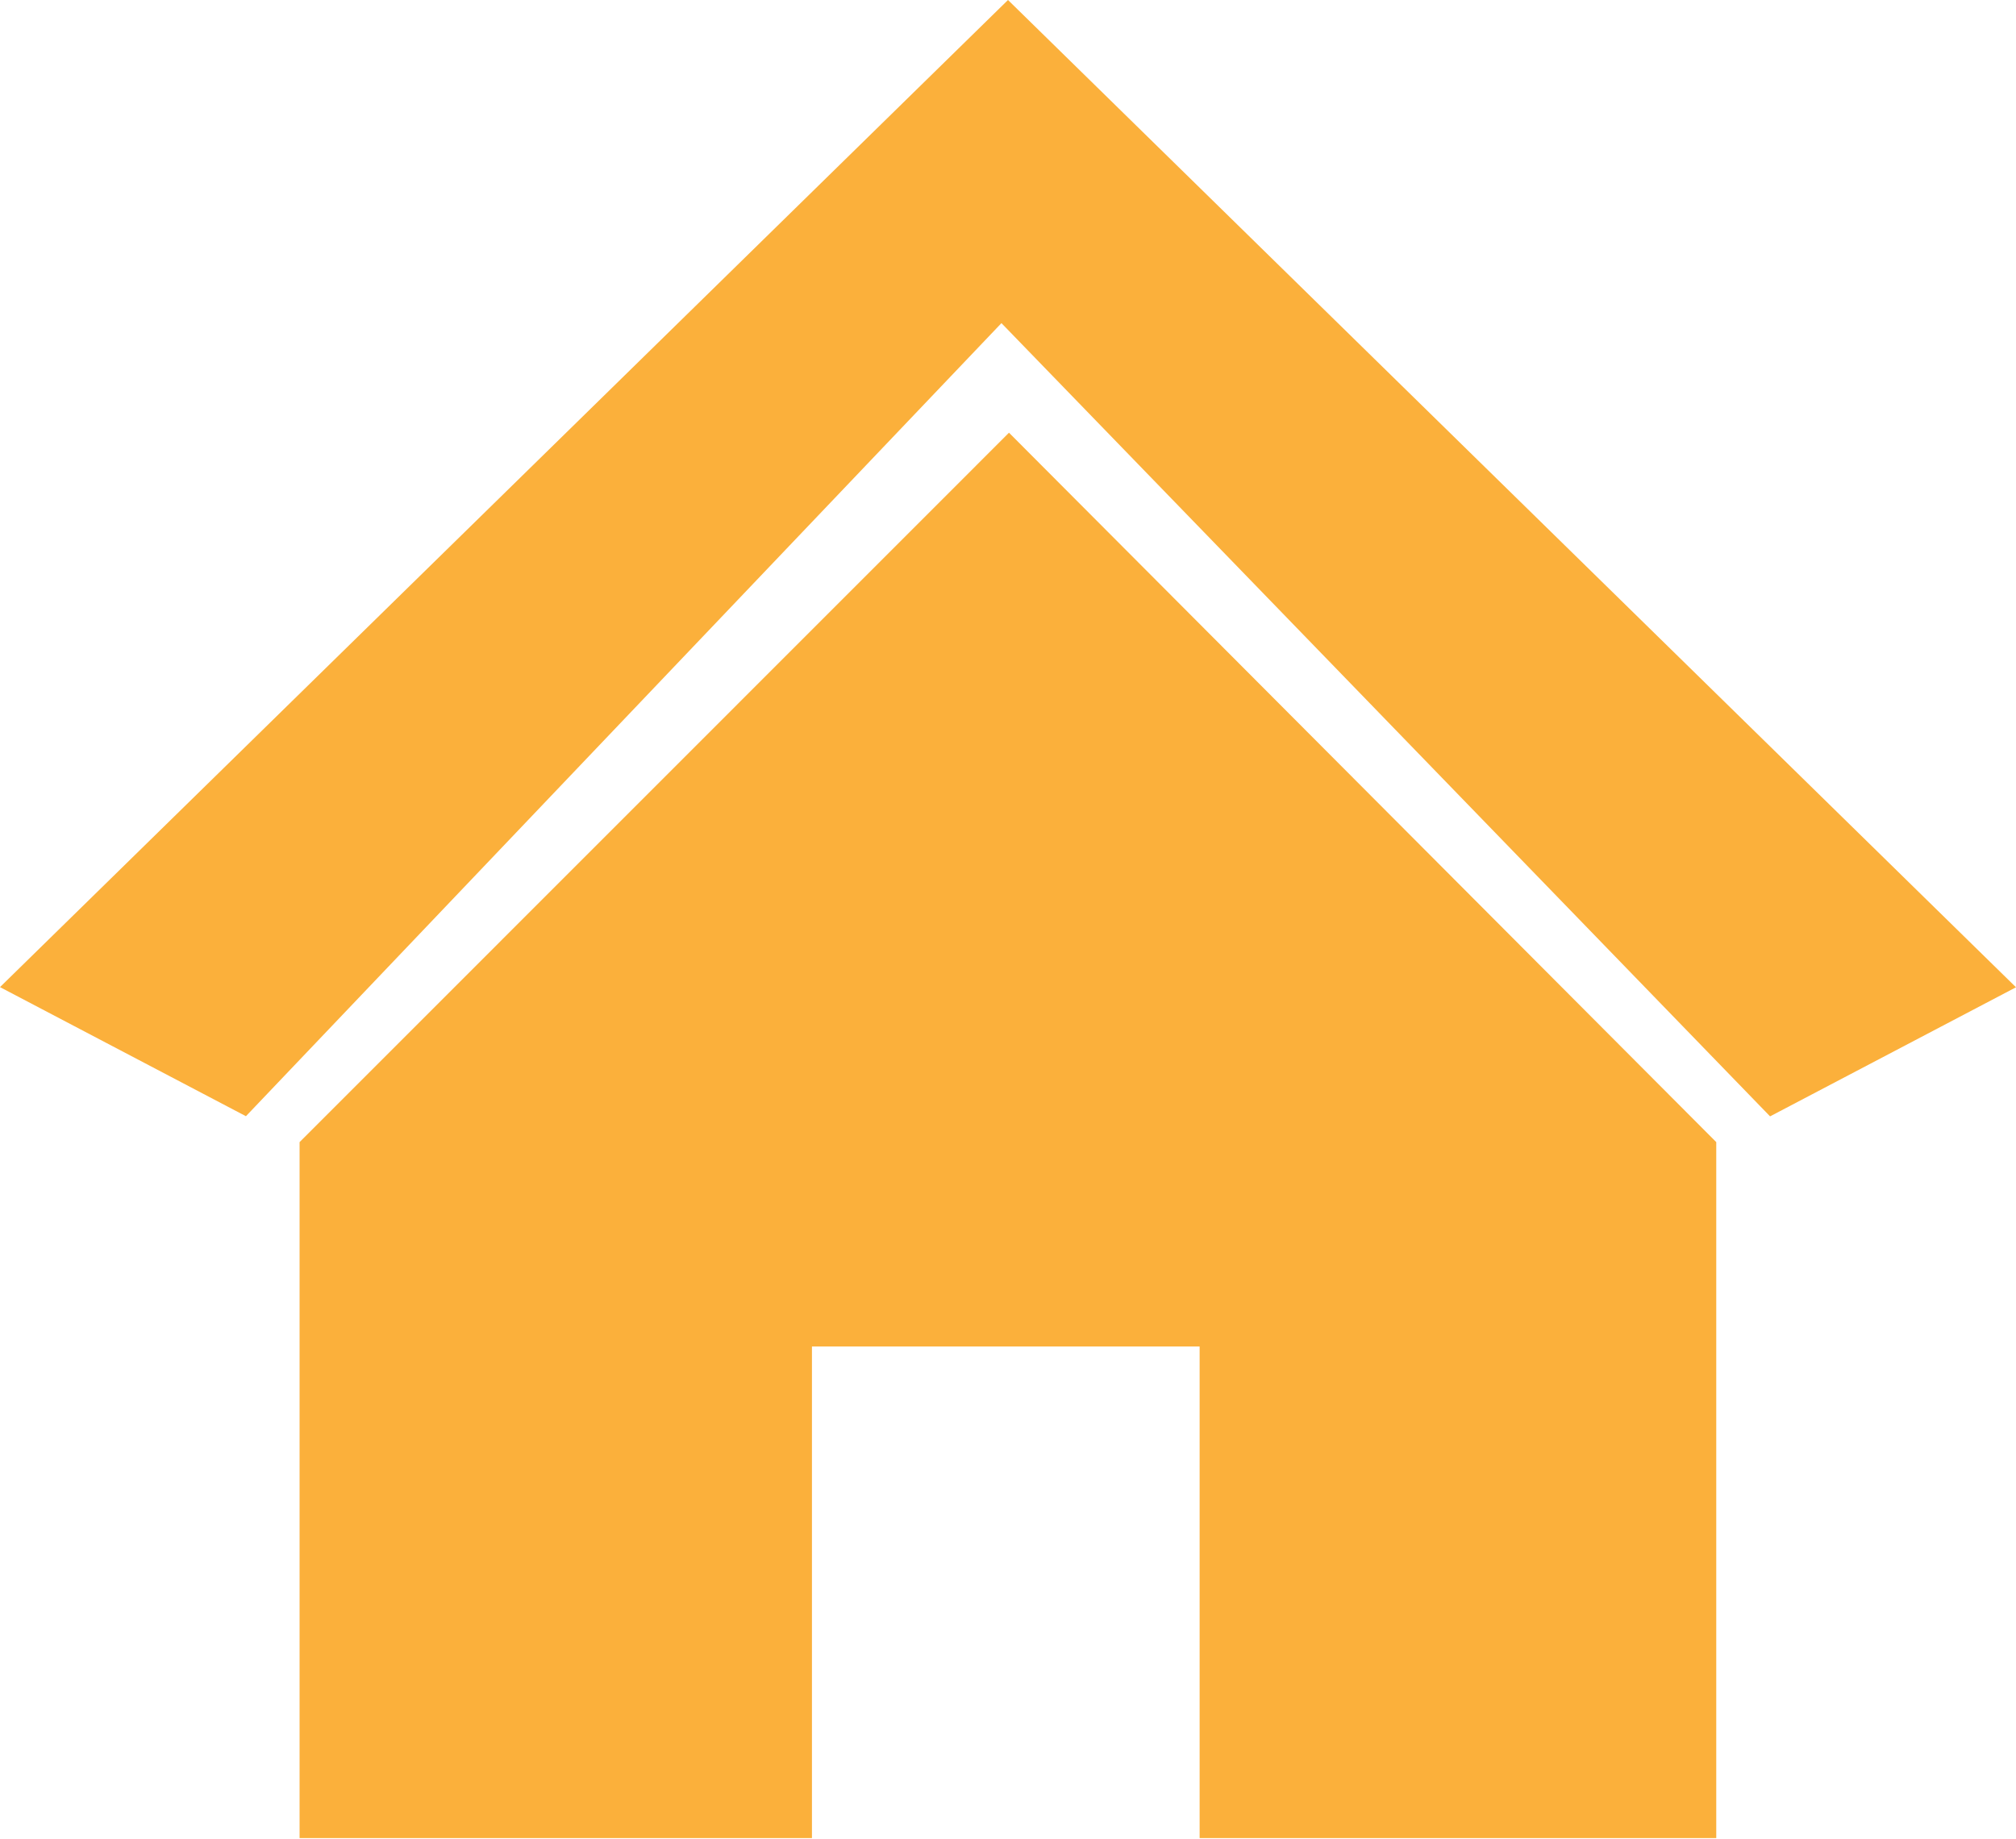
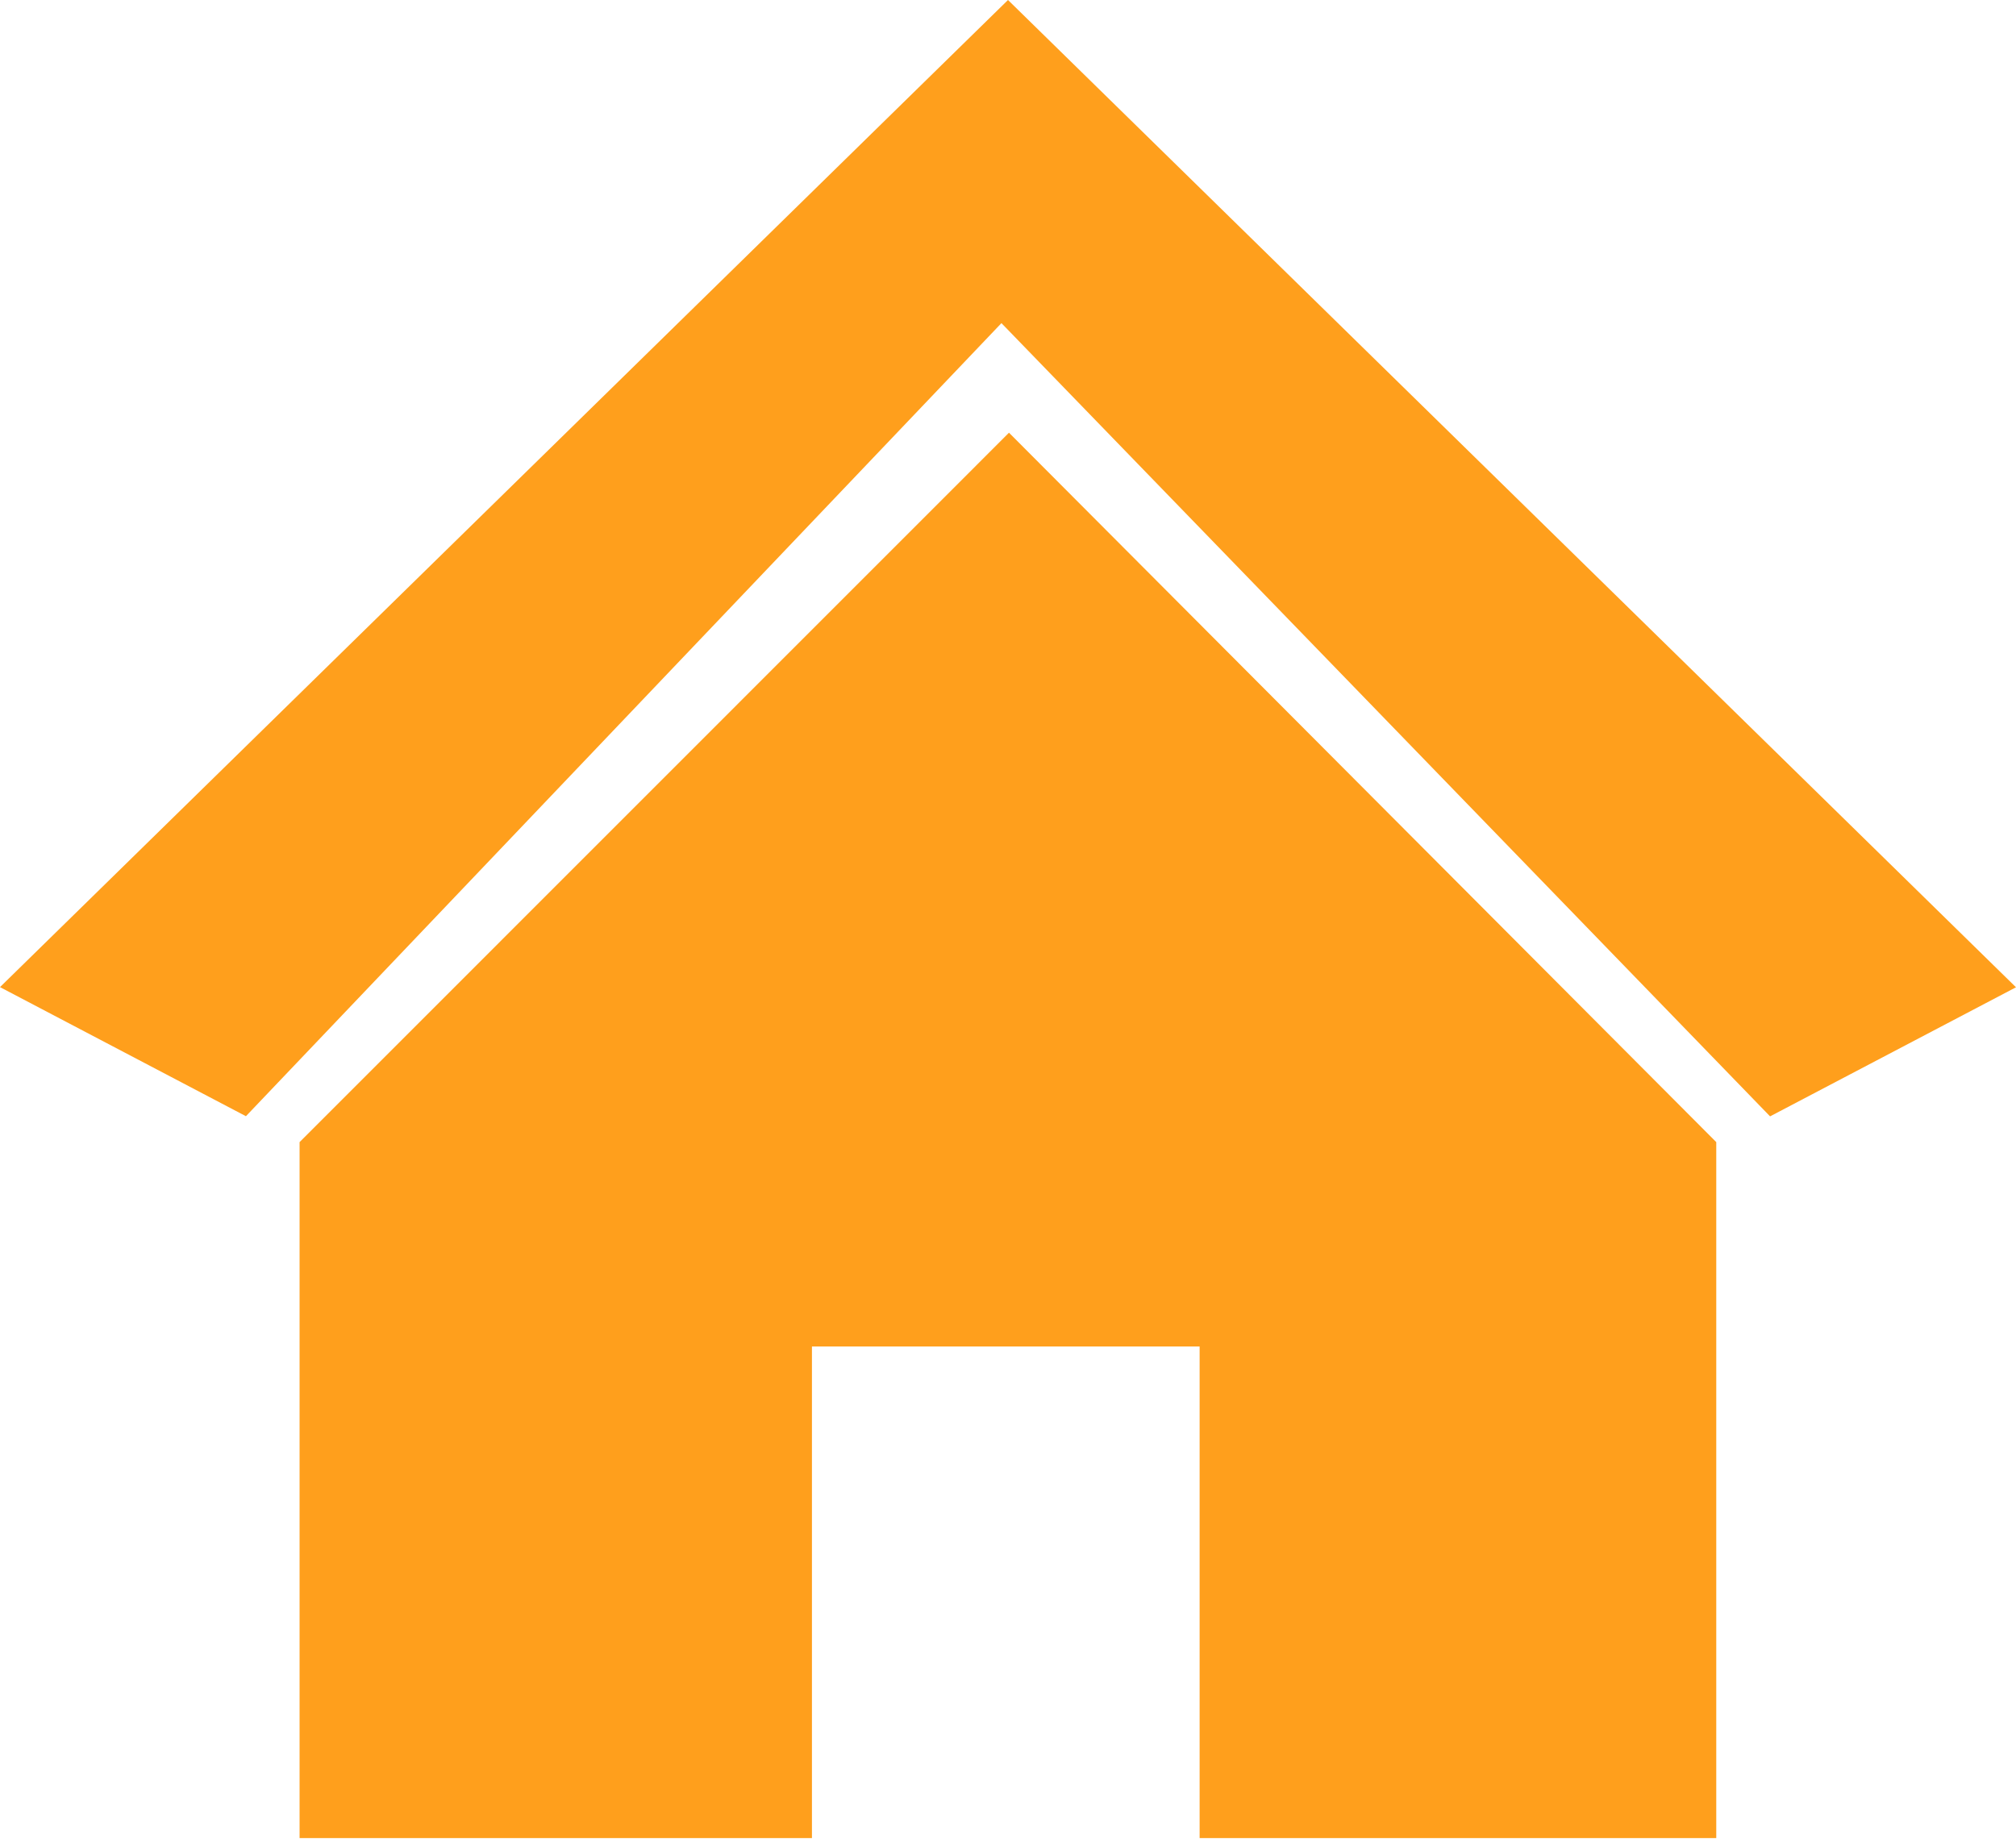
<svg xmlns="http://www.w3.org/2000/svg" version="1.1" id="Layer_1" x="0px" y="0px" viewBox="0 0 122.88 112.07" style="enable-background:new 0 0 122.88 112.07" xml:space="preserve">
-   <style type="text/css">.st0{fill:#FBB03B;fill-rule:evenodd;clip-rule:evenodd;}</style>
+   <style type="text/css">.st0{fill:#FF9F1C;fill-rule:evenodd;clip-rule:evenodd;}</style>
  <g>
    <path class="st0" d="M61.44,0L0,60.18l14.99,7.87L61.04,19.7l46.85,48.36l14.99-7.87L61.44,0L61.44,0z M18.26,69.63L18.26,69.63 L61.5,26.38l43.11,43.25h0v0v42.43H73.12V82.09H49.49v29.97H18.26V69.63L18.26,69.63L18.26,69.63z" />
  </g>
</svg>
